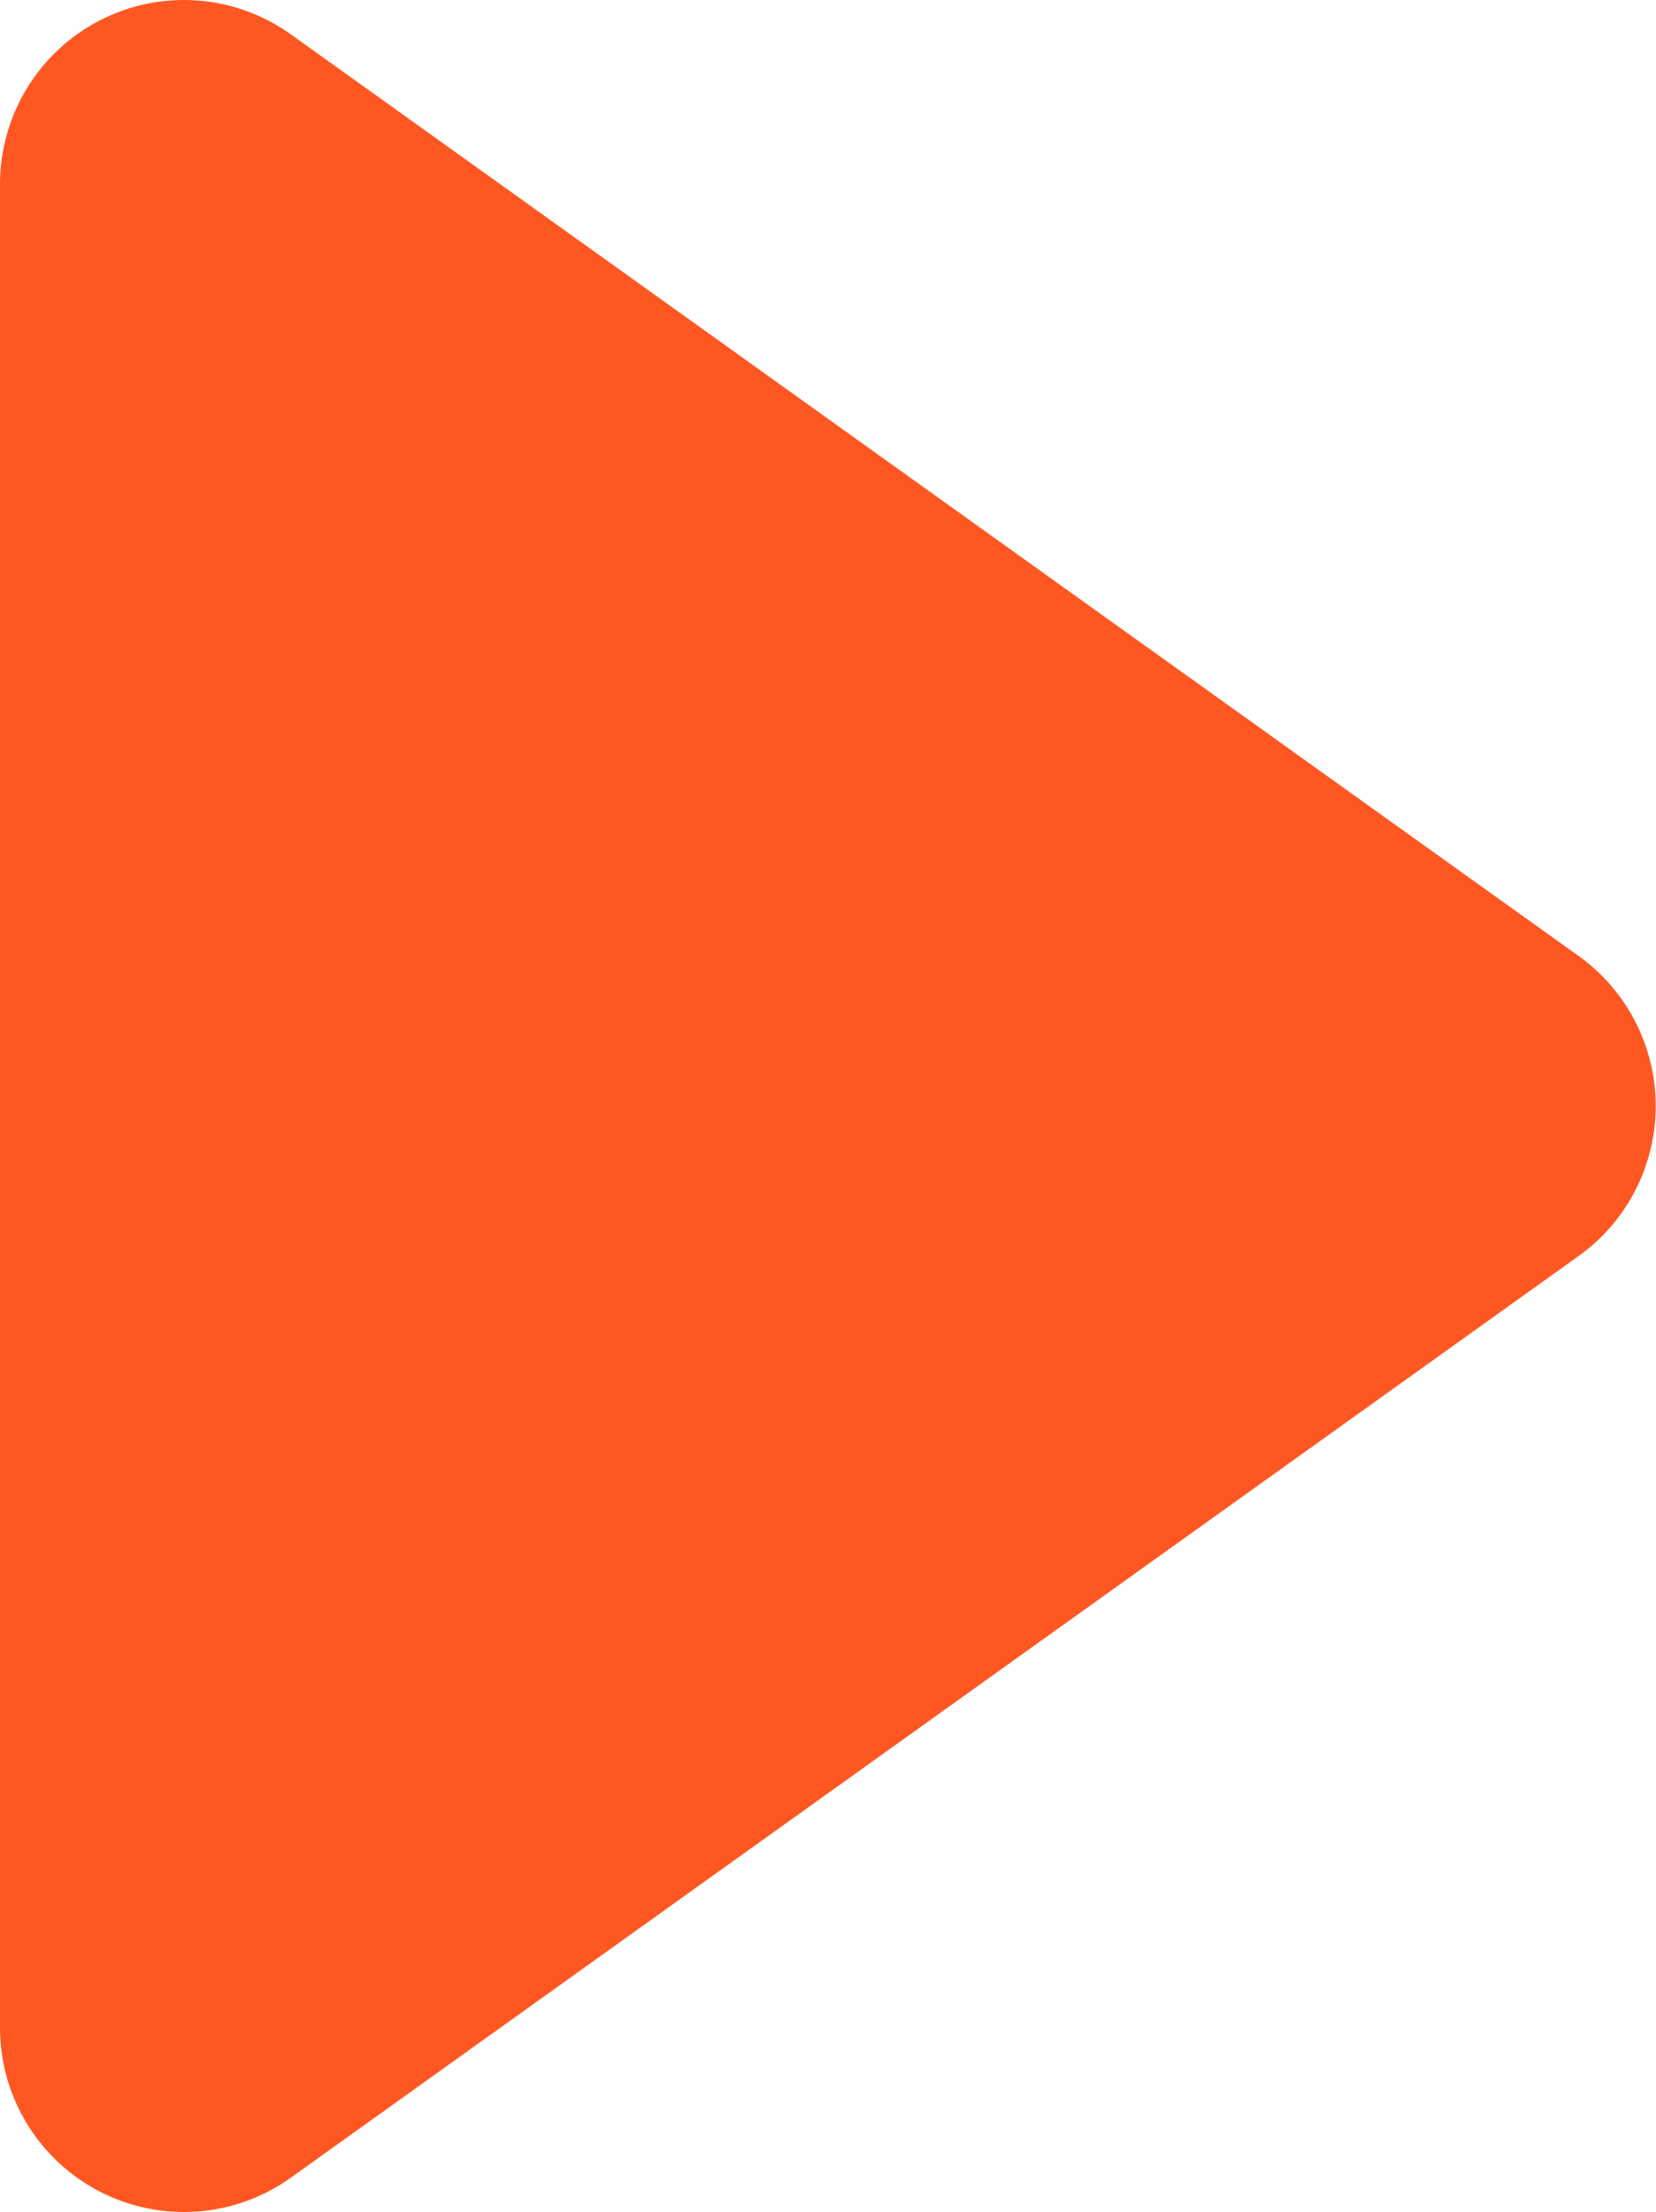
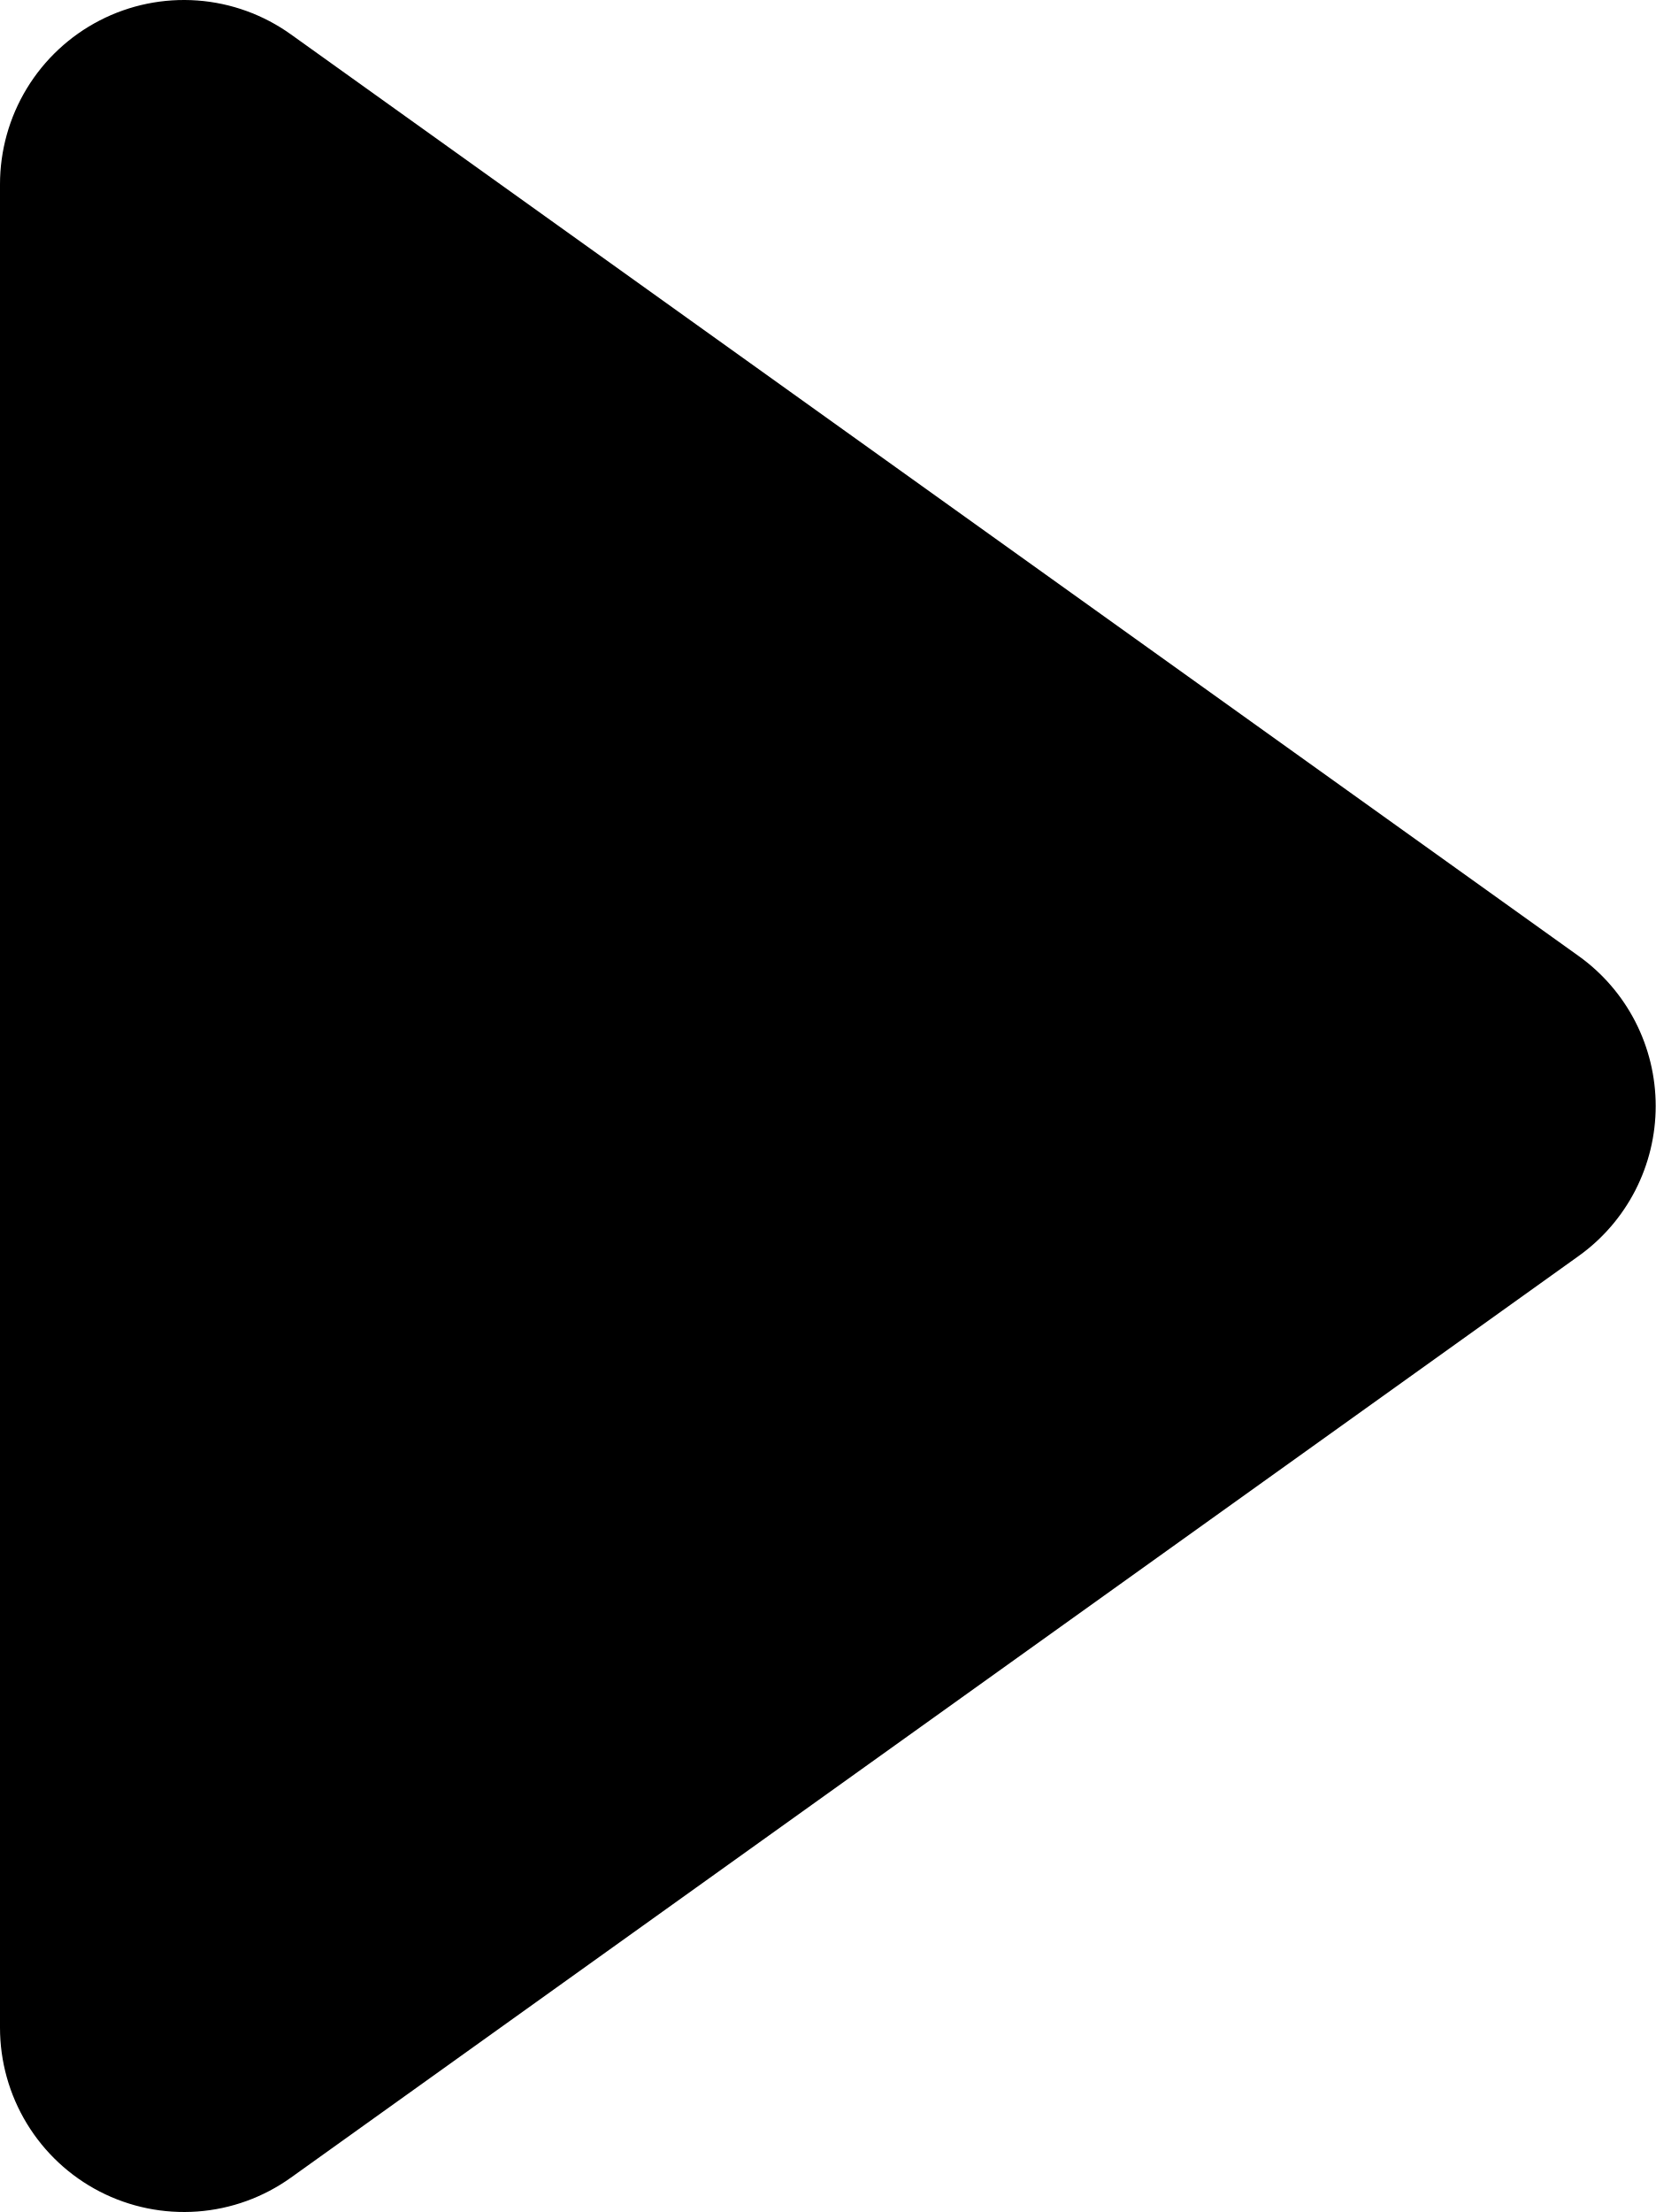
- <svg xmlns="http://www.w3.org/2000/svg" width="140" height="187" viewBox="0 0 140 187" fill="none">
-   <path d="M8.43 1.729C10.974 0.416 13.83 -0.167 16.684 0.041C19.538 0.25 22.279 1.244 24.606 2.913L133.481 80.818C135.497 82.259 137.141 84.162 138.275 86.368C139.408 88.574 140 91.02 140 93.501C140 95.982 139.408 98.428 138.275 100.634C137.141 102.84 135.497 104.743 133.481 106.184L24.606 184.089C22.28 185.757 19.54 186.75 16.688 186.959C13.835 187.167 10.981 186.584 8.437 185.274C5.894 183.963 3.761 181.975 2.273 179.528C0.784 177.082 -0.002 174.271 8.53648e-06 171.406V15.596C-0.003 12.732 0.782 9.922 2.269 7.475C3.757 5.029 5.888 3.041 8.43 1.729Z" fill="#FF5722" />
+ <svg xmlns="http://www.w3.org/2000/svg" viewBox="0 0 140 187" fill="black">
+   <path d="M8.43 1.729C10.974 0.416 13.83 -0.167 16.684 0.041C19.538 0.25 22.279 1.244 24.606 2.913L133.481 80.818C135.497 82.259 137.141 84.162 138.275 86.368C139.408 88.574 140 91.02 140 93.501C140 95.982 139.408 98.428 138.275 100.634C137.141 102.84 135.497 104.743 133.481 106.184L24.606 184.089C22.28 185.757 19.54 186.75 16.688 186.959C13.835 187.167 10.981 186.584 8.437 185.274C5.894 183.963 3.761 181.975 2.273 179.528C0.784 177.082 -0.002 174.271 8.53648e-06 171.406V15.596C-0.003 12.732 0.782 9.922 2.269 7.475C3.757 5.029 5.888 3.041 8.43 1.729Z" />
</svg>
